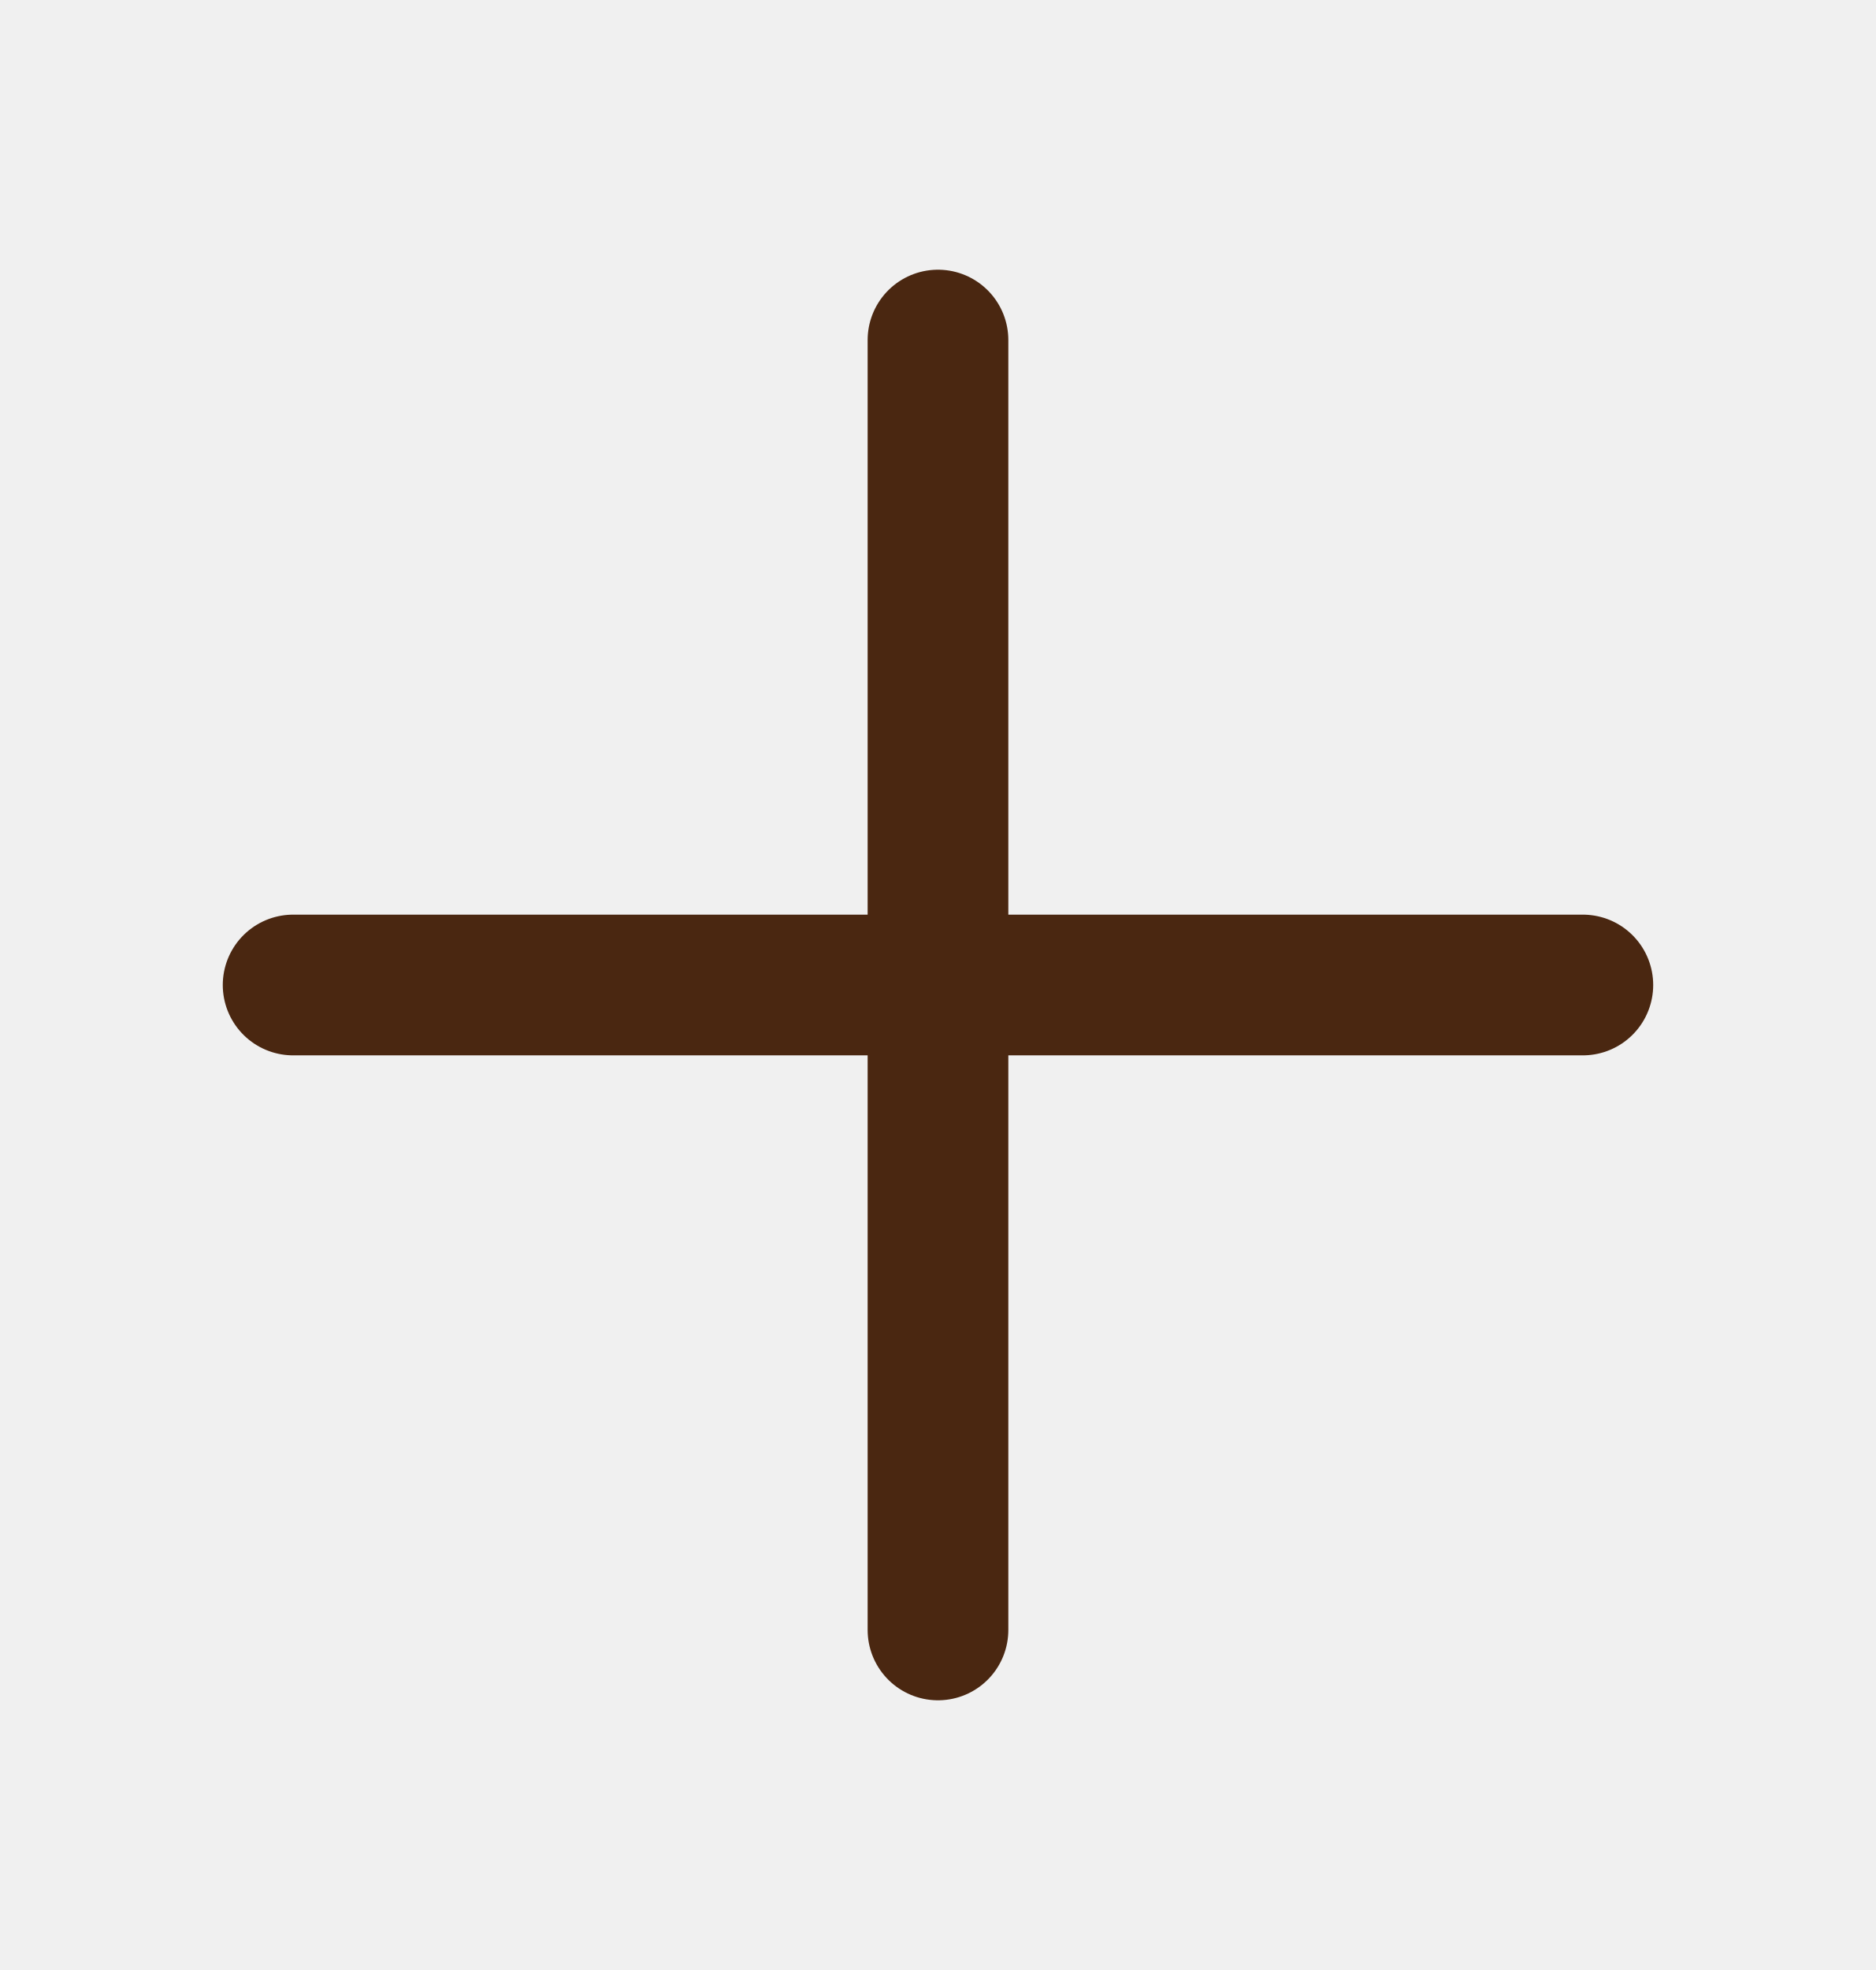
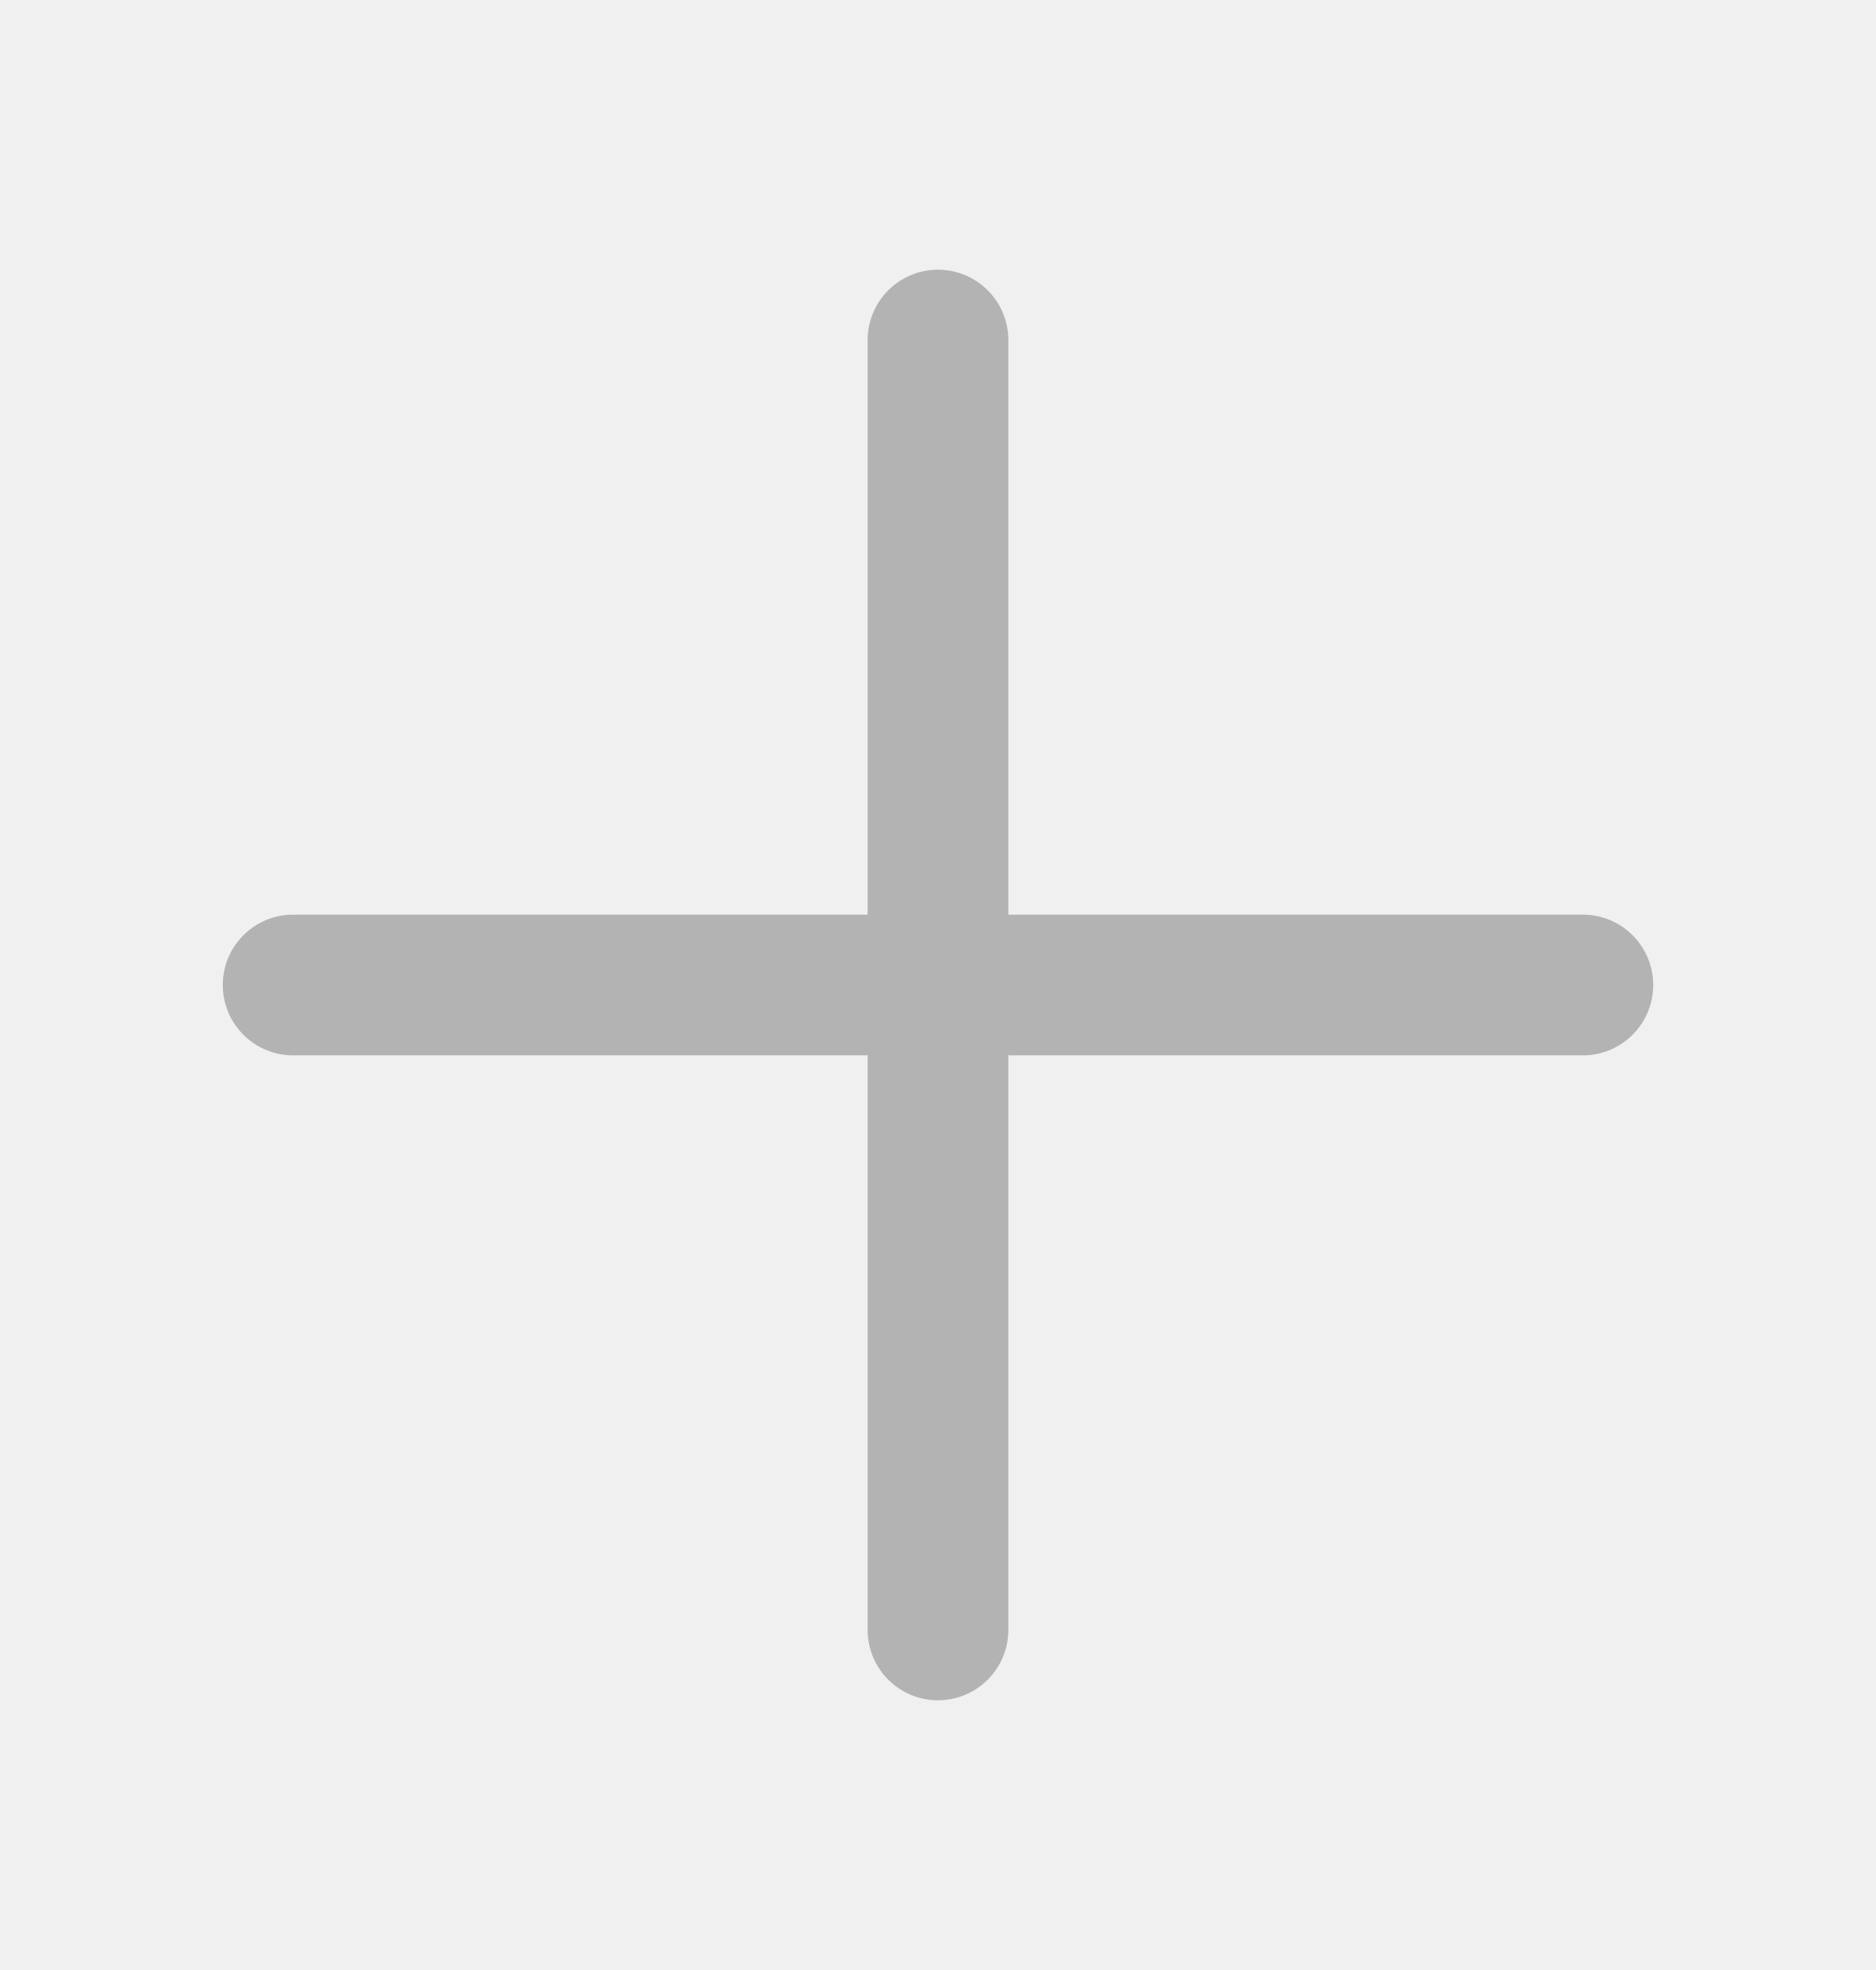
<svg xmlns="http://www.w3.org/2000/svg" width="20" height="21" viewBox="0 0 20 21" fill="none">
  <g clip-path="url(#clip0_4112_32851)">
-     <path d="M3.125 10.5H16.875" stroke="#4A2711" stroke-width="1.5" stroke-linecap="round" stroke-linejoin="round" />
-     <path d="M10 3.625V17.375" stroke="#4A2711" stroke-width="1.5" stroke-linecap="round" stroke-linejoin="round" />
+     <path d="M3.125 10.5H16.875" stroke="#B3B3B3" stroke-width="1.5" stroke-linecap="round" stroke-linejoin="round" />
+     <path d="M10 3.625V17.375" stroke="#B3B3B3" stroke-width="1.5" stroke-linecap="round" stroke-linejoin="round" />
  </g>
  <defs>
    <clipPath id="clip0_4112_32851">
      <rect width="20" height="20" fill="white" transform="translate(0 0.5)" />
    </clipPath>
  </defs>
</svg>
